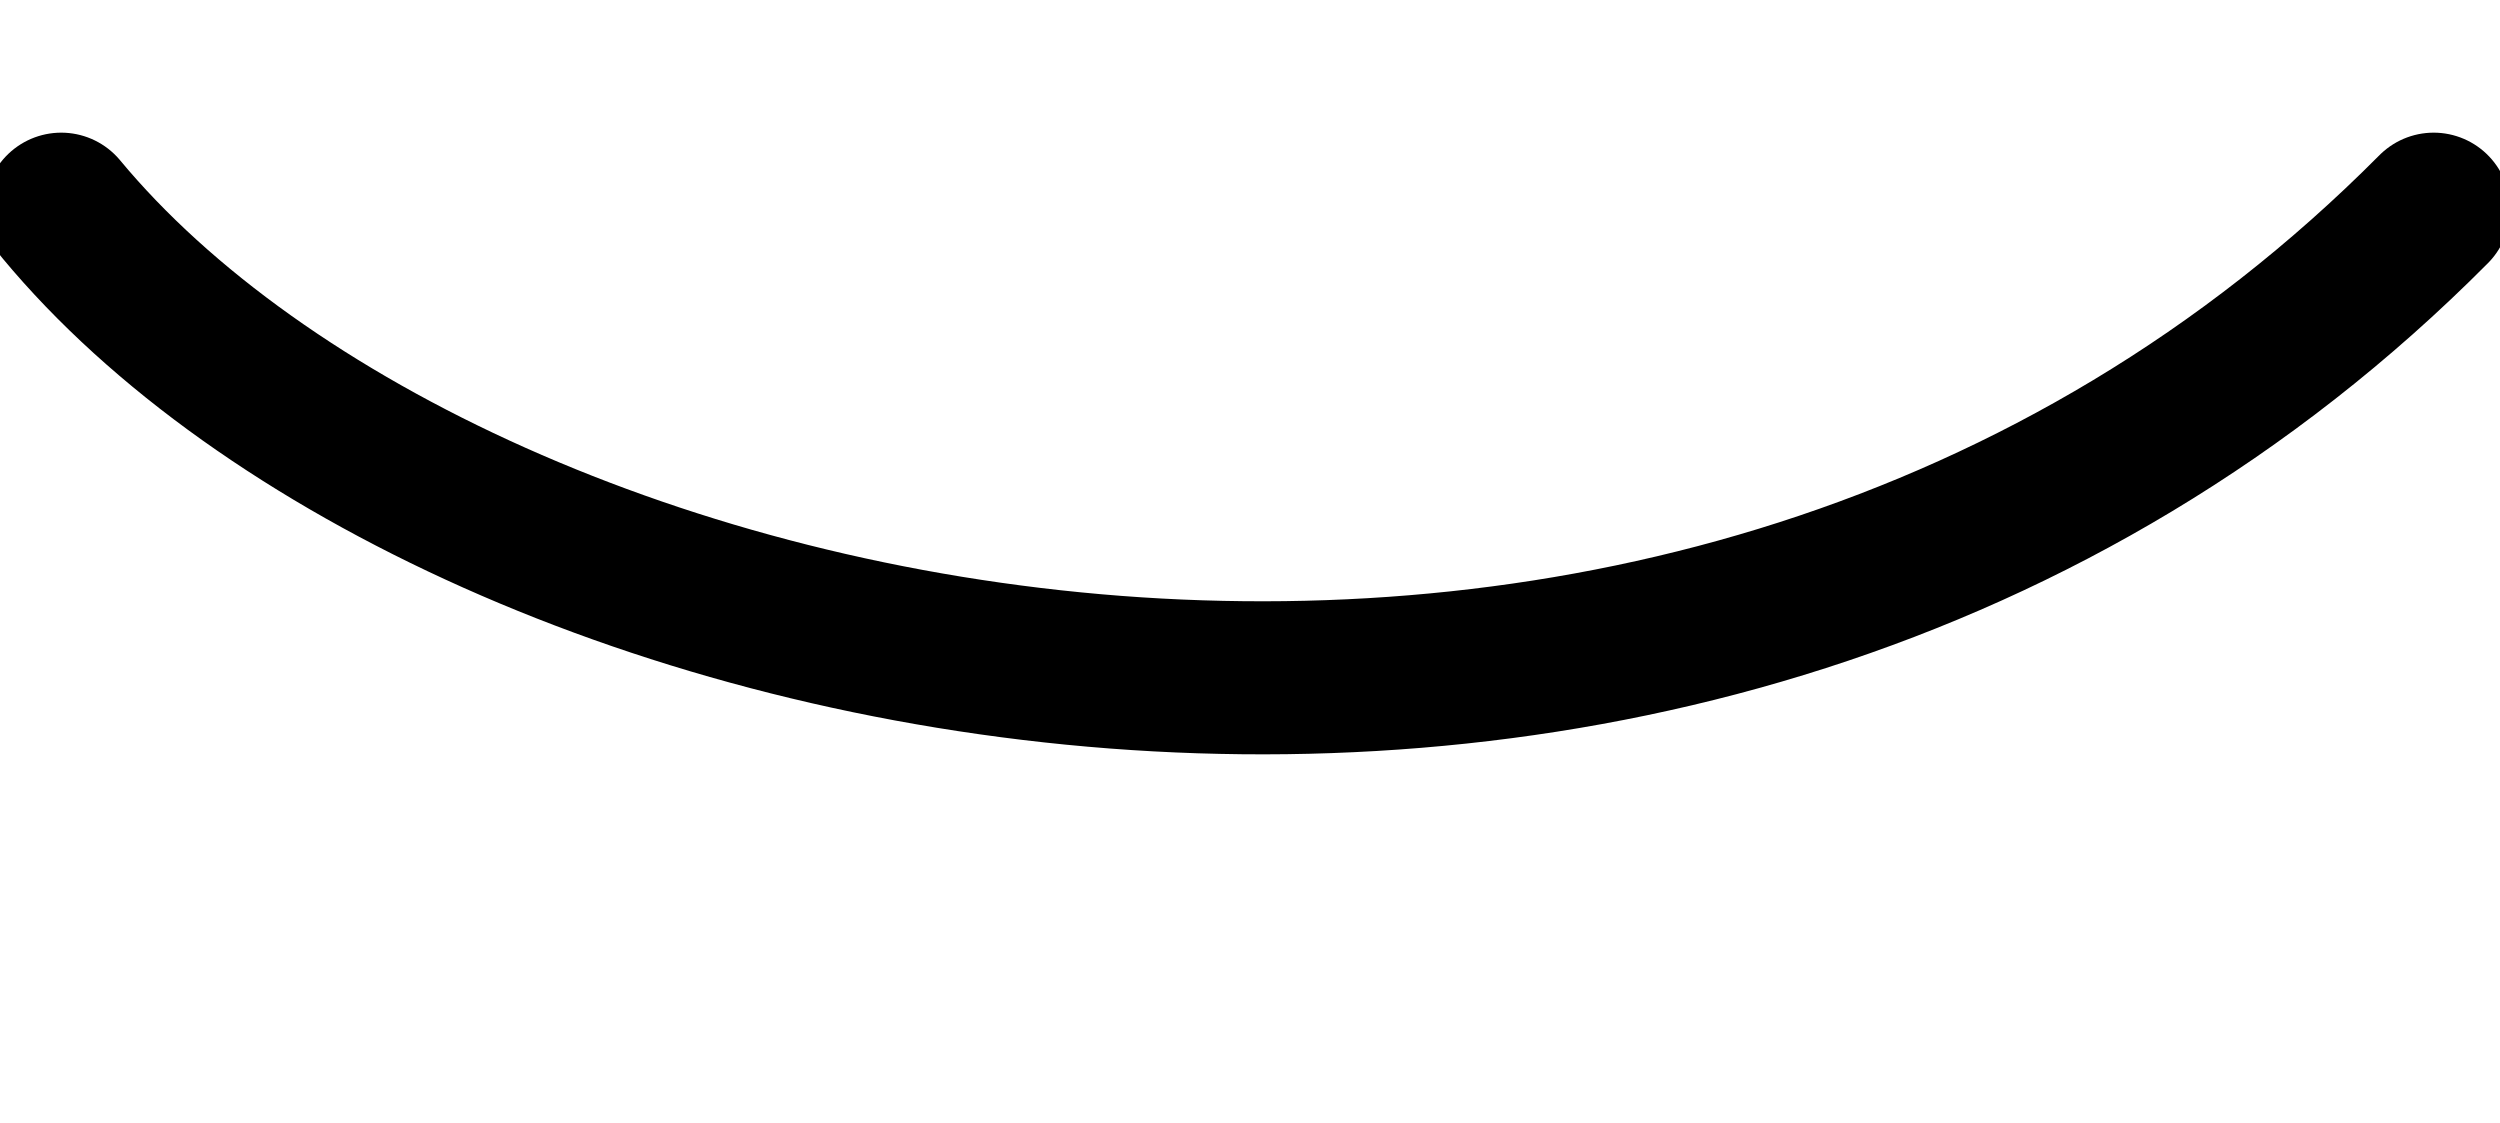
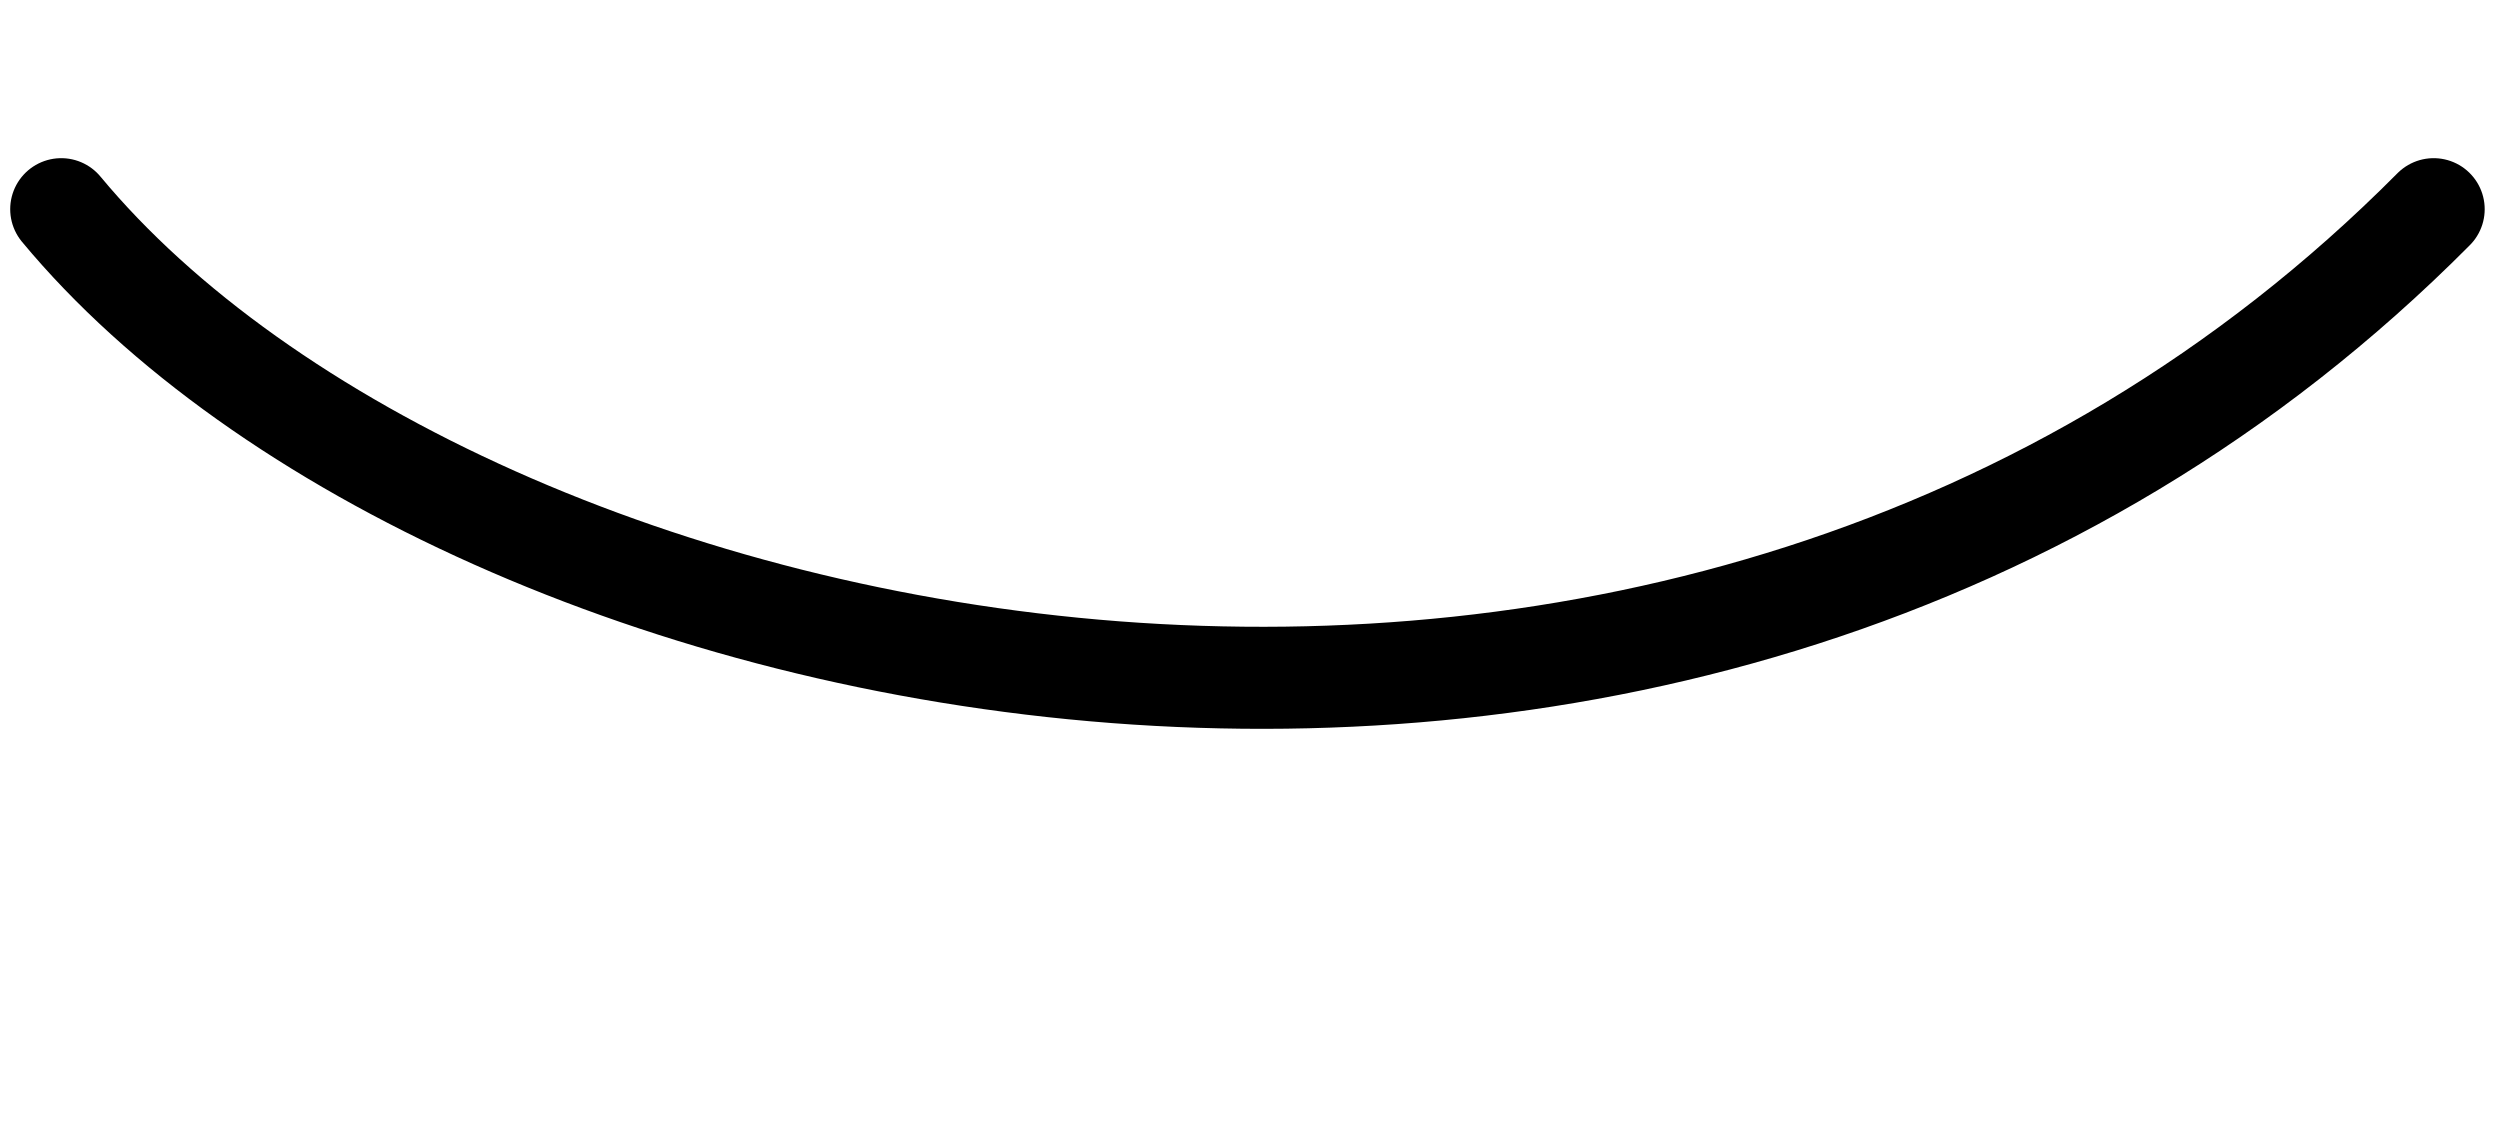
<svg xmlns="http://www.w3.org/2000/svg" width="245" height="110" viewBox="220 190 245 110" fill="none">
-   <path d="M226 210.5C265 257.5 385 284.5 458.5 210.5" stroke="black" stroke-width="15" stroke-linecap="round" />
+   <path d="M226 210.5C265 257.5 385 284.5 458.5 210.5" stroke="black" stroke-width="10" stroke-linecap="round" />
</svg>
